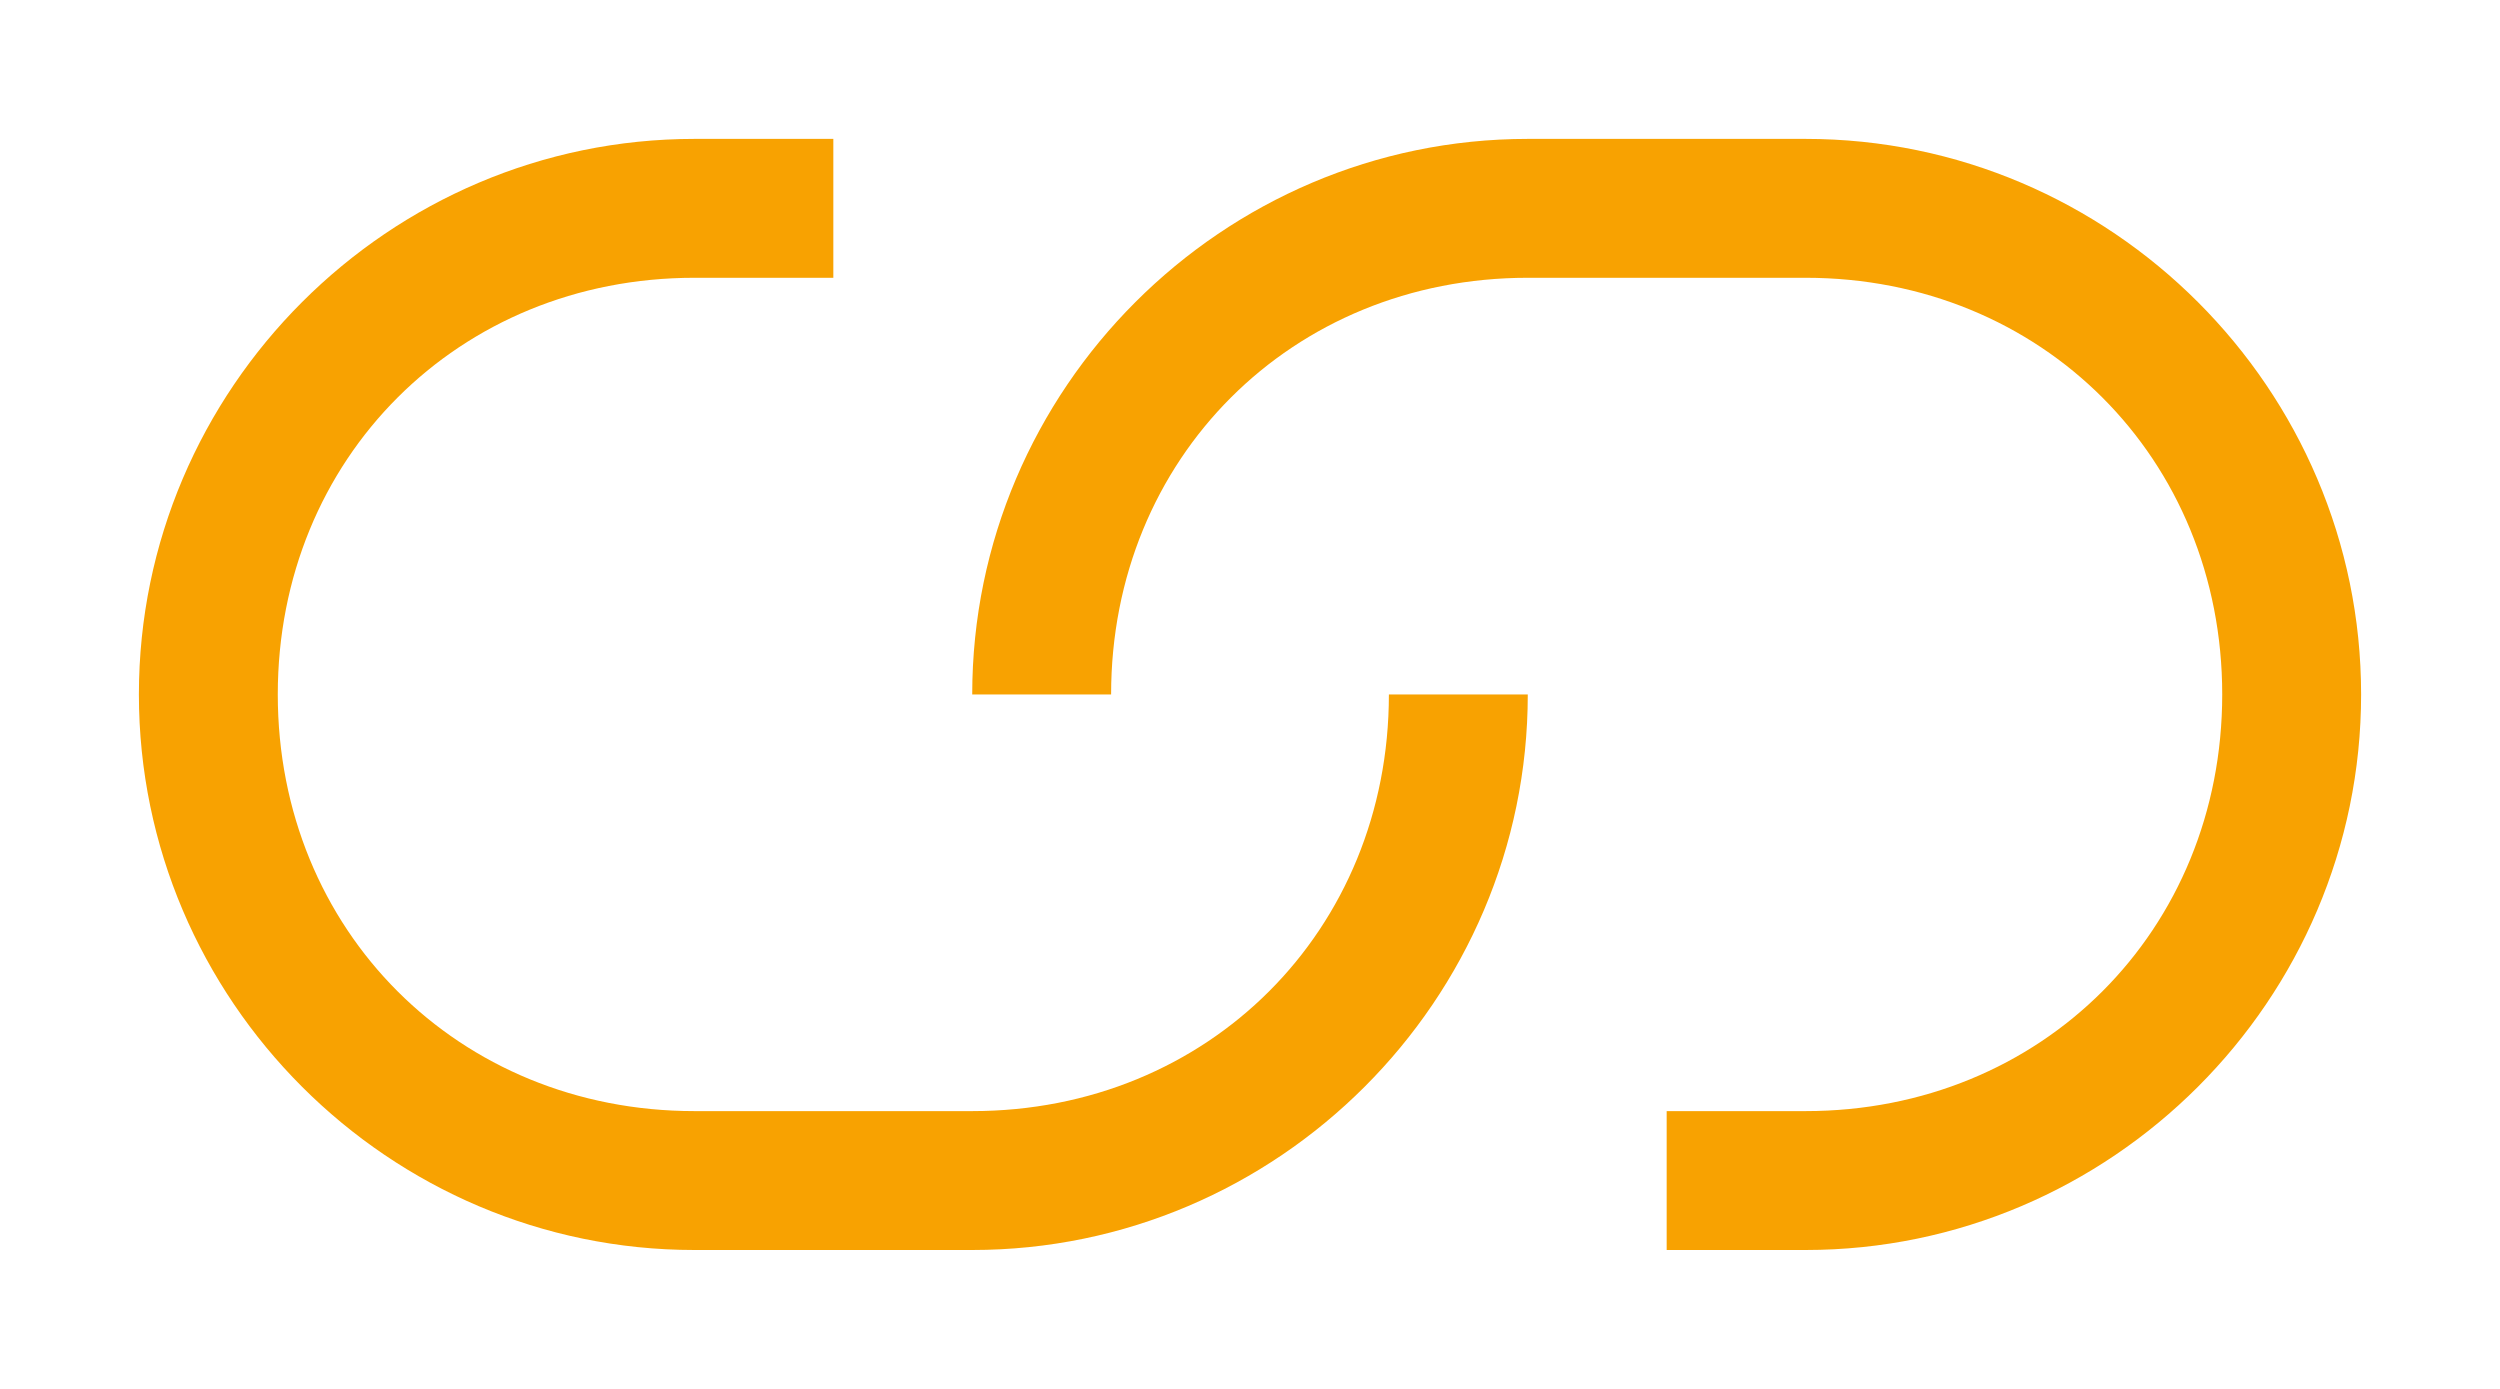
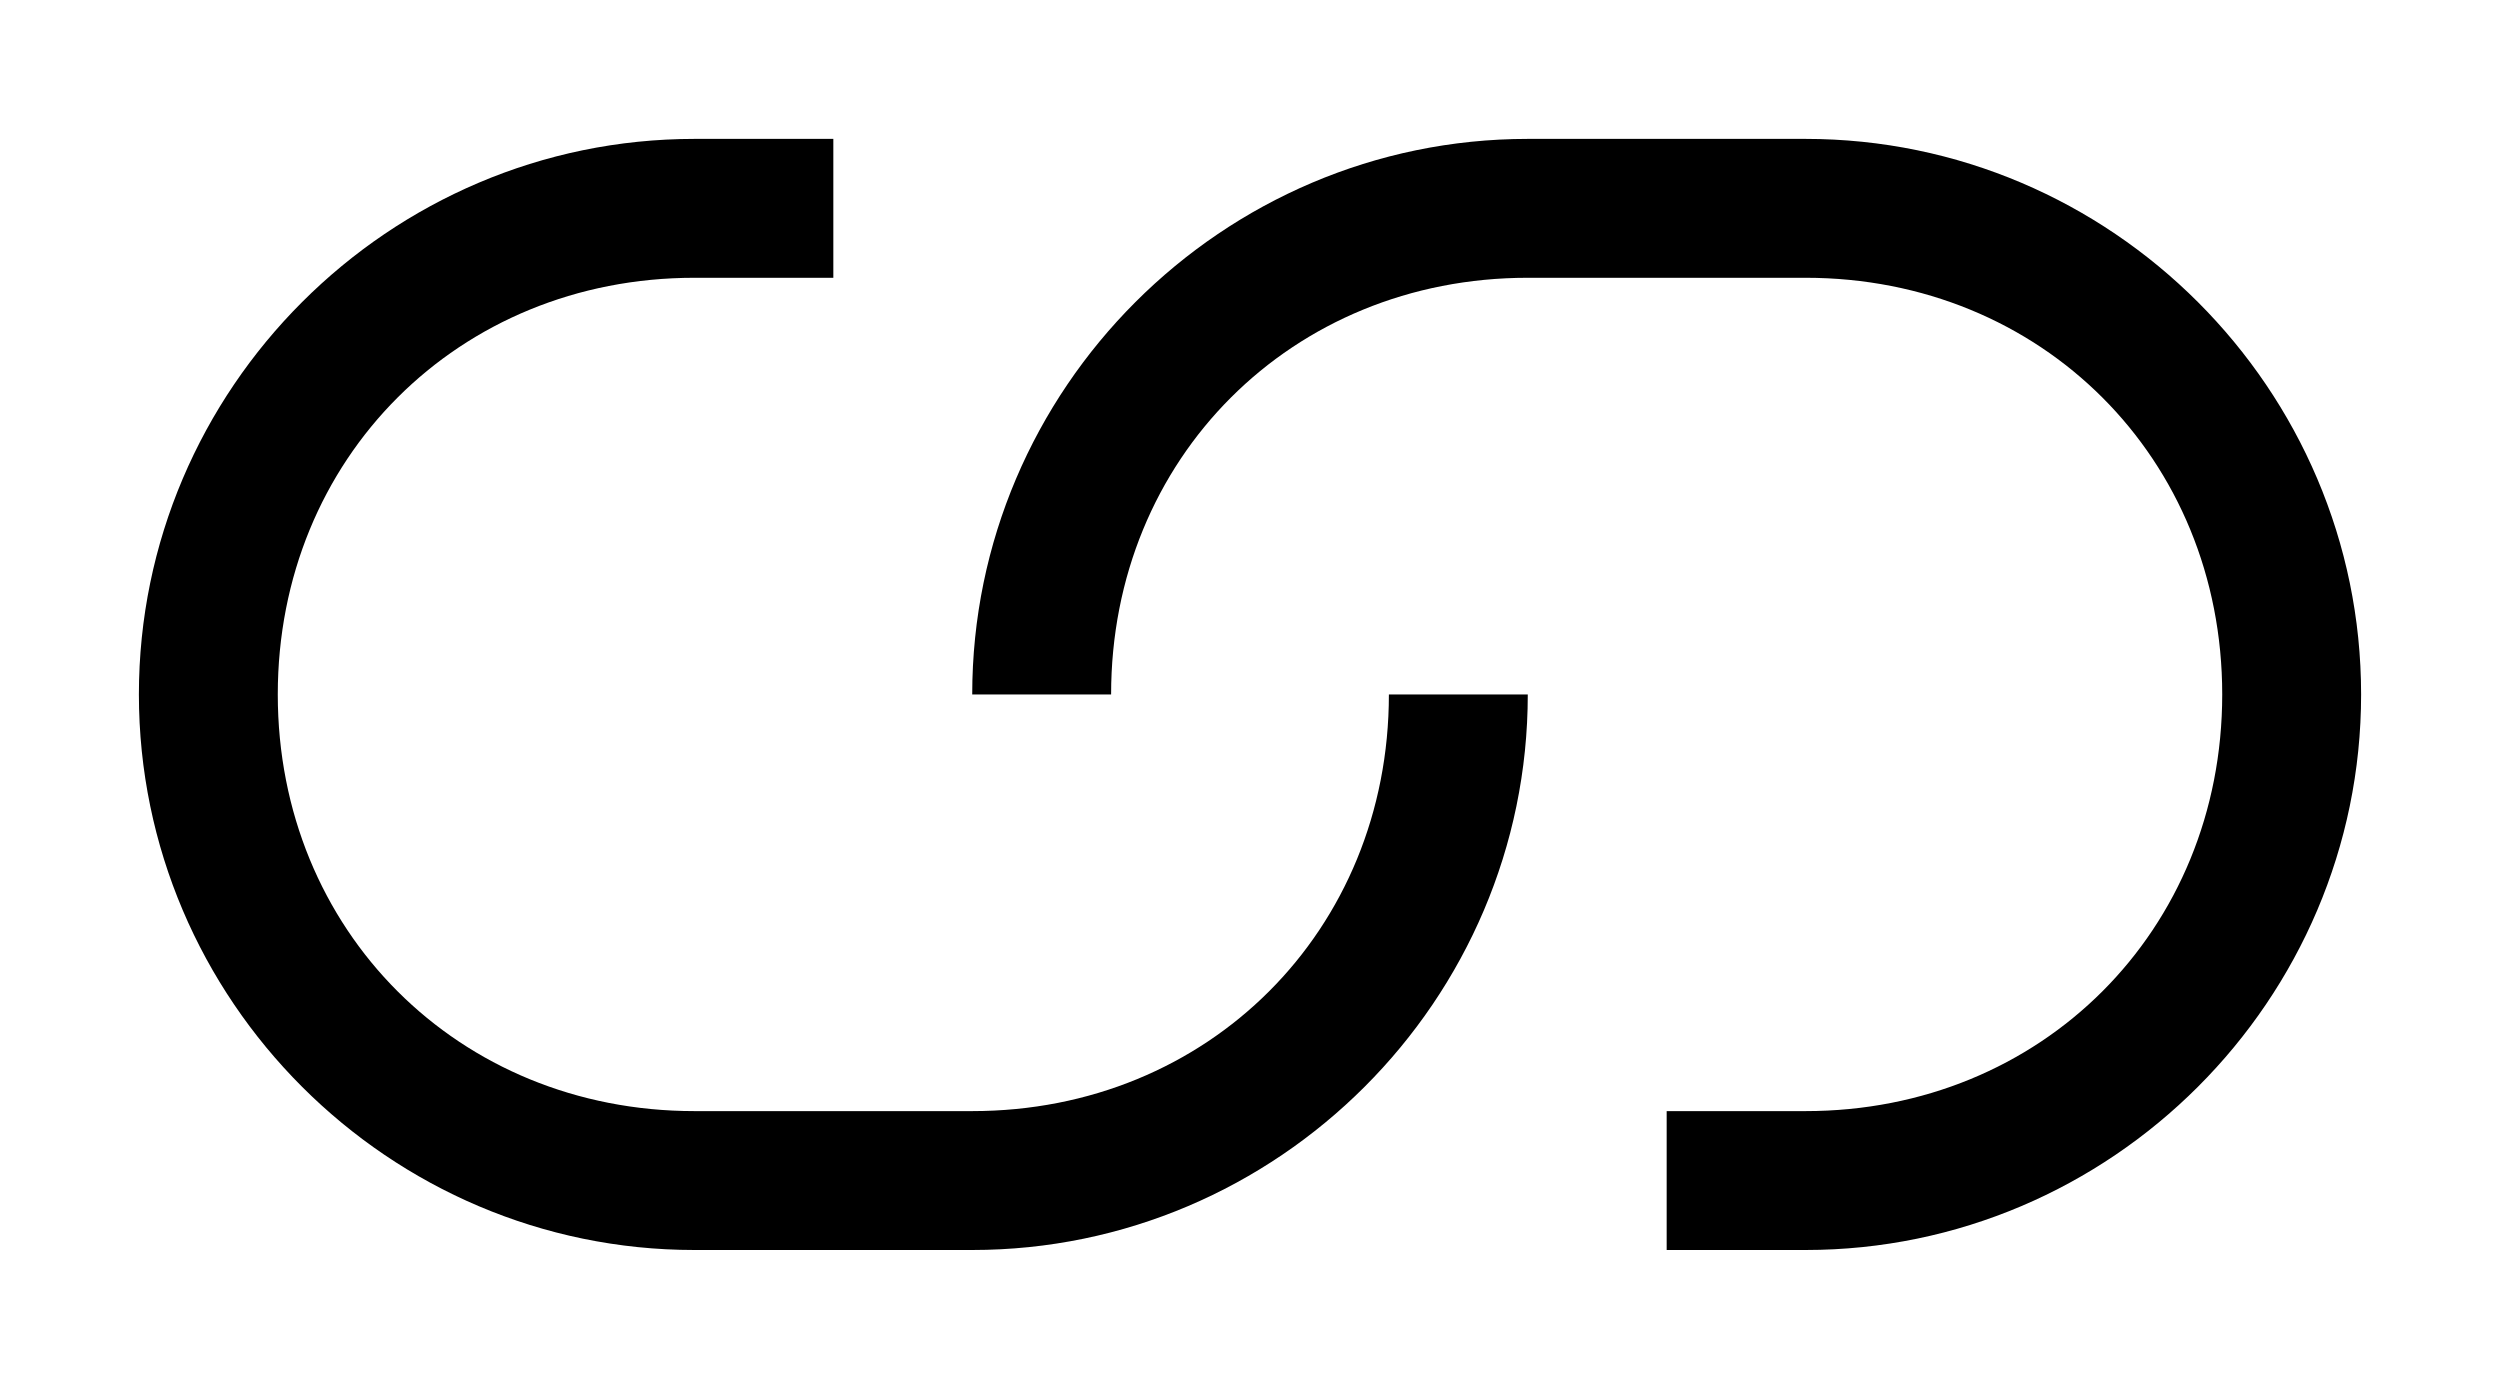
<svg xmlns="http://www.w3.org/2000/svg" version="1.1" id="Layer_1" x="0px" y="0px" viewBox="0 0 18 10" style="enable-background:new 0 0 18 10;" xml:space="preserve">
-   <path style="fill:#f8a201;" d="M7,8H5C3.3,8,2,6.7,2,5s1.3-3,3-3h1V1H5C2.8,1,1,2.8,1,5s1.8,4,4,4h2c2.2,0,4-1.8,4-4h-1C10,6.7,8.7,8,7,8z M13,1h-2  C8.8,1,7,2.8,7,5h1c0-1.7,1.3-3,3-3h2c1.7,0,3,1.3,3,3s-1.3,3-3,3h-1v1h1c2.2,0,4-1.8,4-4S15.2,1,13,1z" />
+   <path d="M7,8H5C3.3,8,2,6.7,2,5s1.3-3,3-3h1V1H5C2.8,1,1,2.8,1,5s1.8,4,4,4h2c2.2,0,4-1.8,4-4h-1C10,6.7,8.7,8,7,8z M13,1h-2  C8.8,1,7,2.8,7,5h1c0-1.7,1.3-3,3-3h2c1.7,0,3,1.3,3,3s-1.3,3-3,3h-1v1h1c2.2,0,4-1.8,4-4S15.2,1,13,1z" />
</svg>
